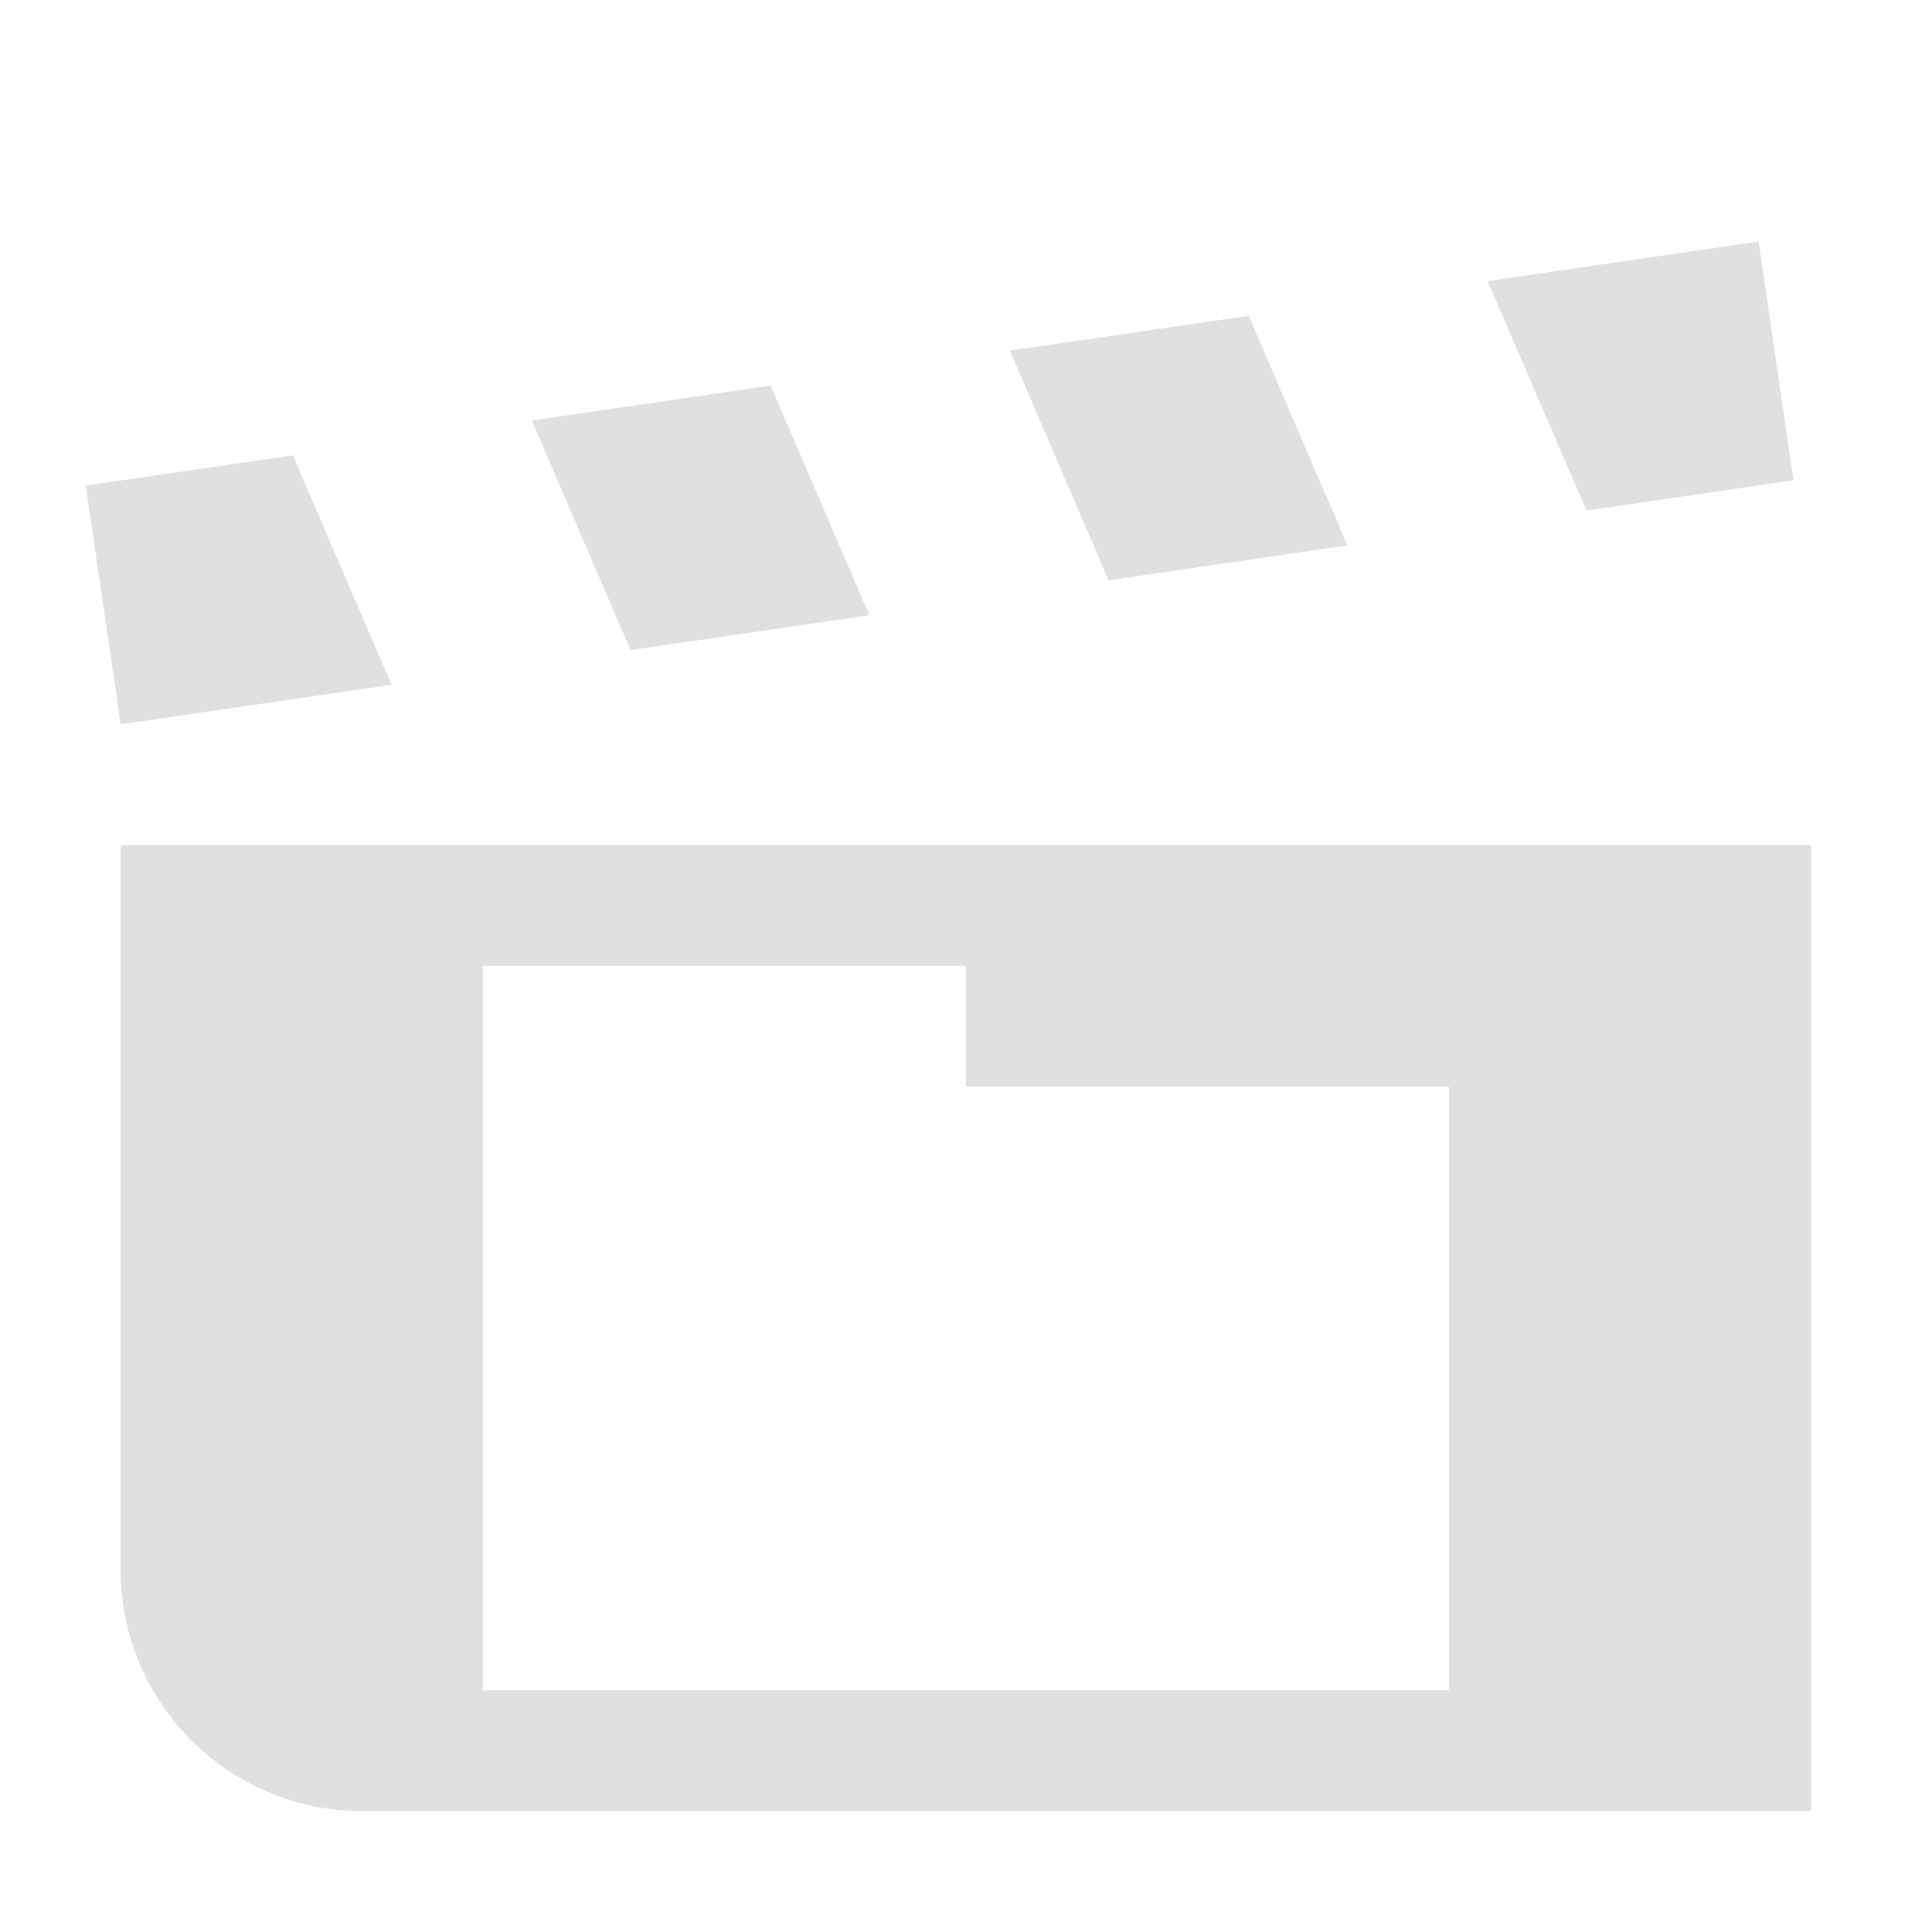
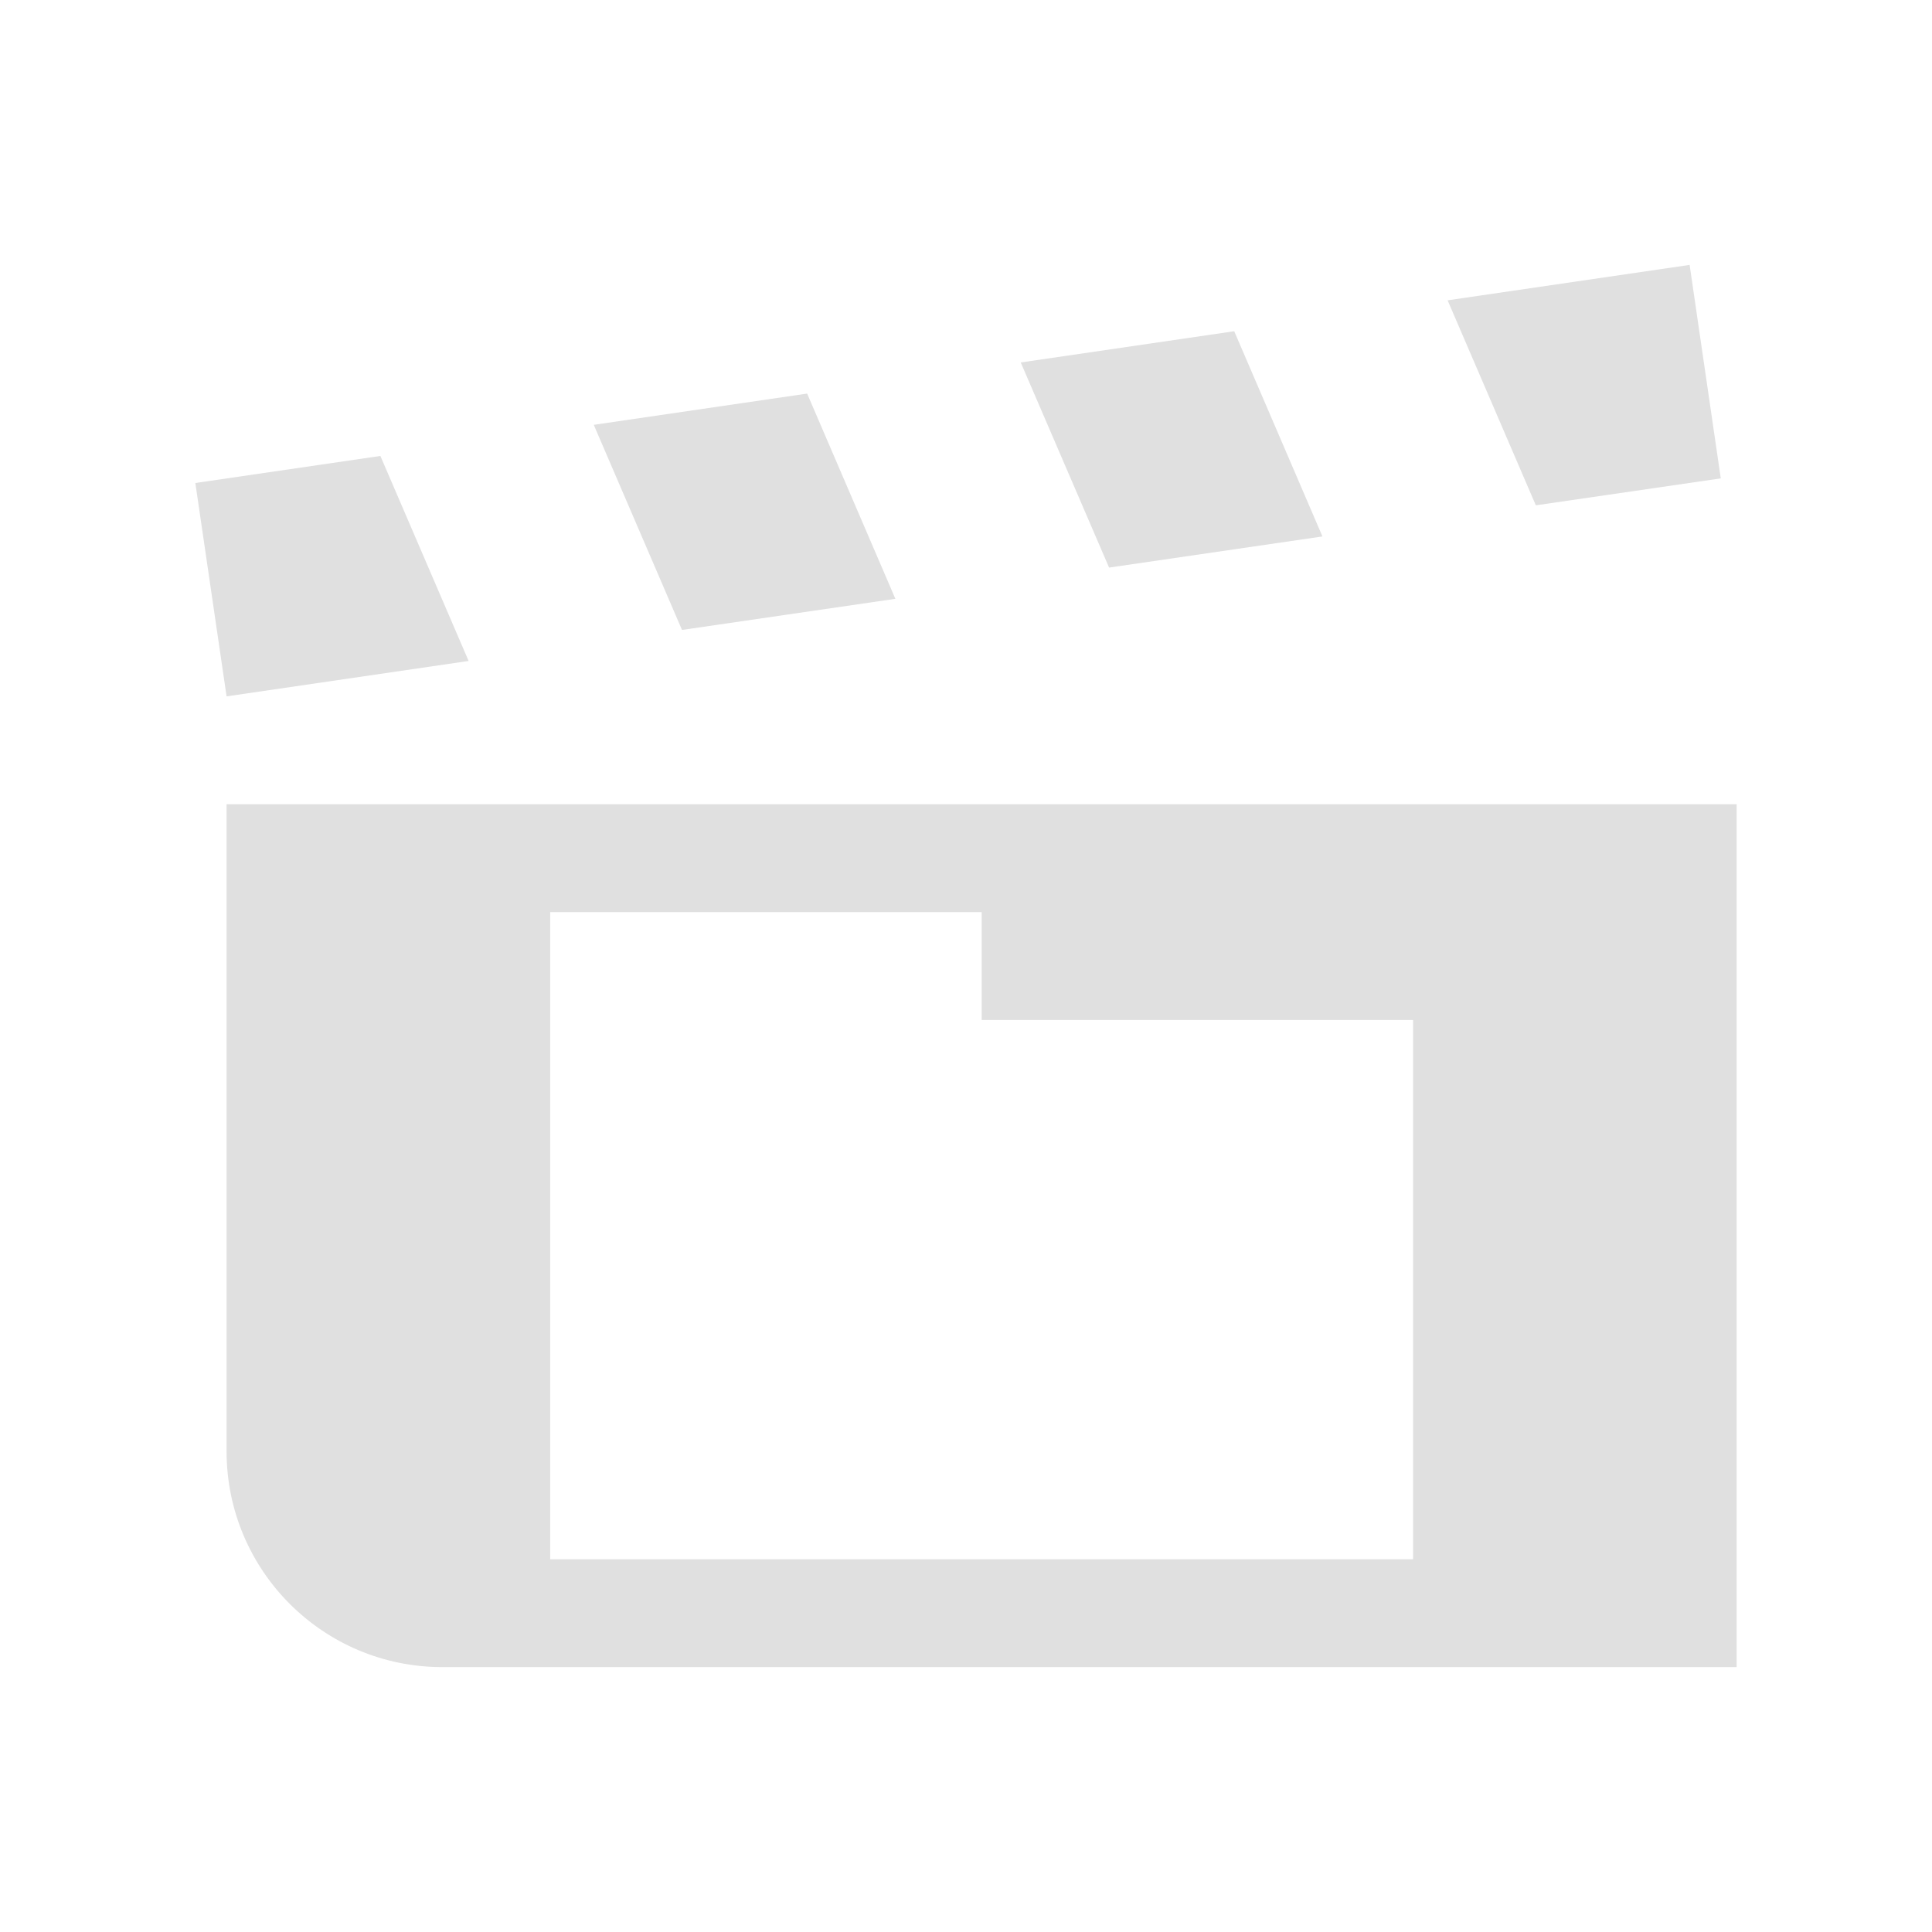
- <svg xmlns="http://www.w3.org/2000/svg" width="16" height="16">
-   <path fill="#e0e0e0" d="m14.564 2-2.244.328.818 1.9 1.715-.25-.289-1.978zm-4.223.615-1.978.289.818 1.902 1.978-.289zm-3.959.578-1.978.289.818 1.902 1.978-.289zm-3.957.578-1.715.25.289 1.978 2.244-.328-.818-1.9zm-1.426 3.228v6a2 2 0 0 0 2 2h12v-8zm3 1h4v1h4v5h-4-4v-5z" />
+ <svg xmlns="http://www.w3.org/2000/svg" width="18" height="18" version="1.1" id="svg1">
+   <defs id="defs1" />
+   <path fill="#e0e0e0" d="m 15.742,2.468 -2.255,0.33 0.822,1.91 1.723,-0.251 -0.29,-1.988 z M 11.499,3.086 9.51,3.377 10.333,5.288 12.321,4.998 Z M 7.52,3.667 5.532,3.958 6.354,5.869 8.342,5.579 Z M 3.544,4.248 1.82,4.5 2.111,6.488 4.366,6.158 3.544,4.248 Z M 2.111,7.493 v 6.029 a 2.01,2.01 0 0 0 2.01,2.01 H 16.18 V 7.493 Z m 3.015,1.005 h 4.02 v 1.005 H 13.165 V 14.527 H 9.145 5.126 V 9.502 Z" id="path1" style="stroke-width:1" />
</svg>
